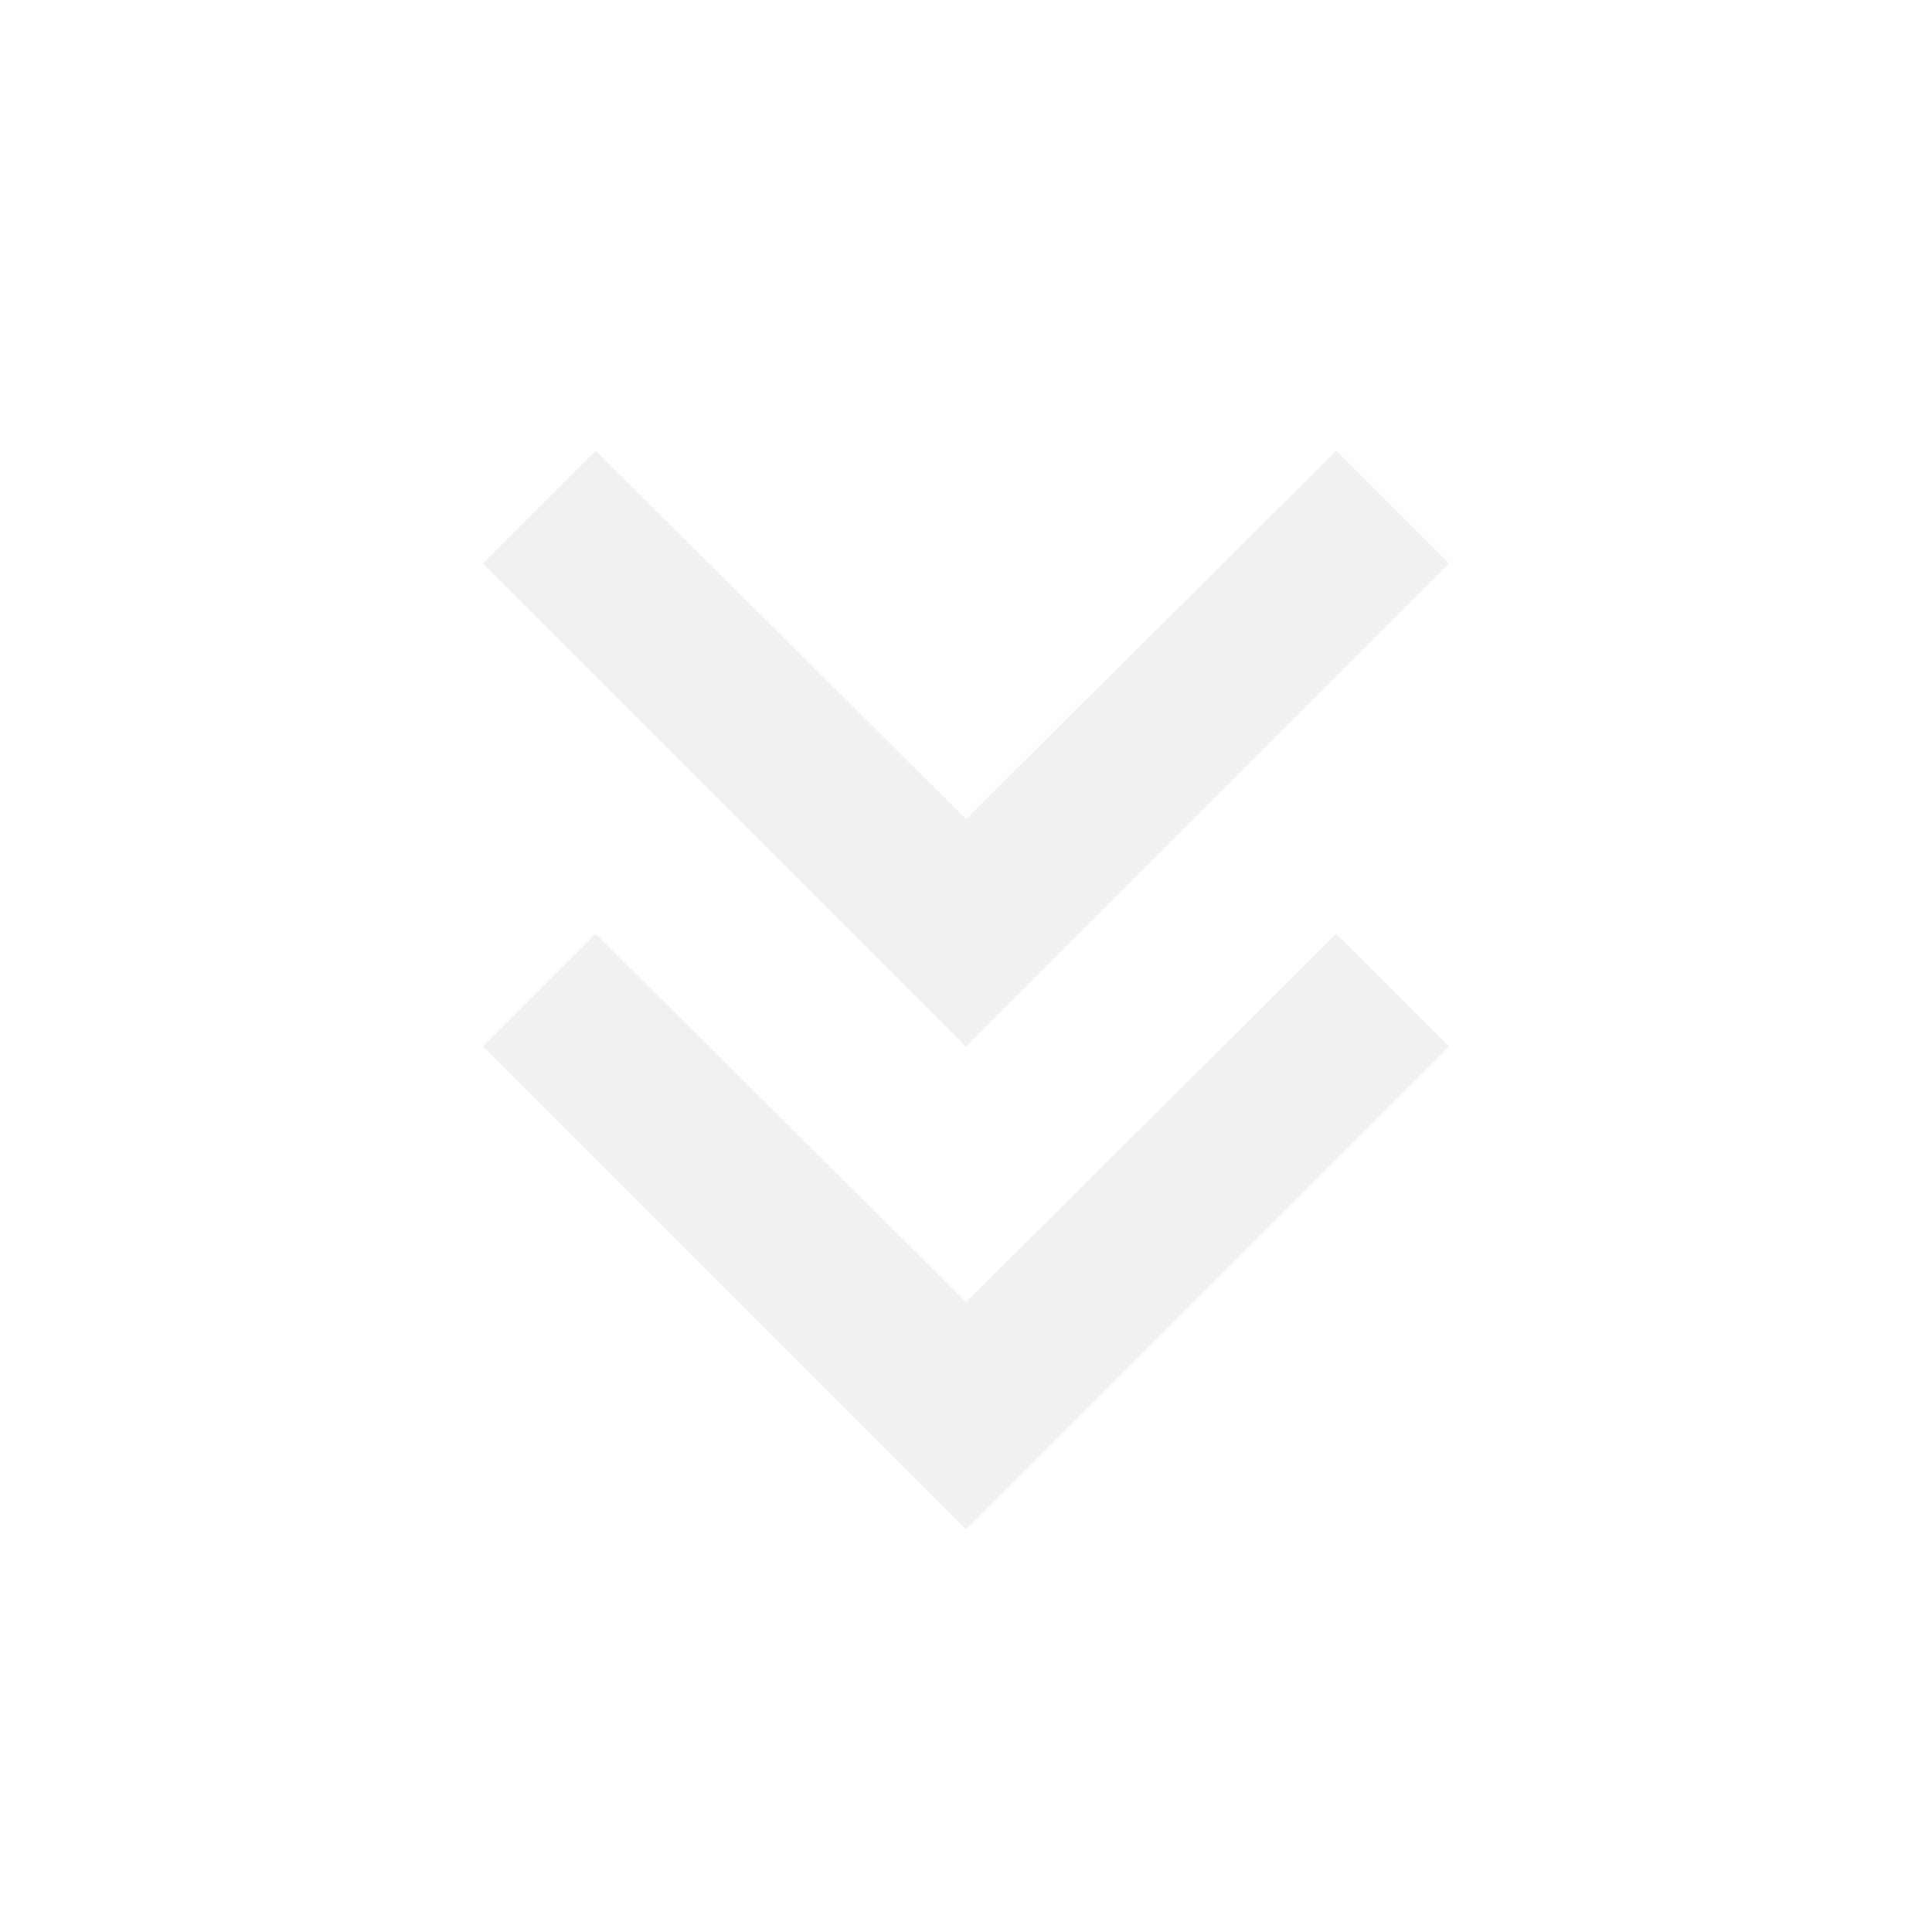
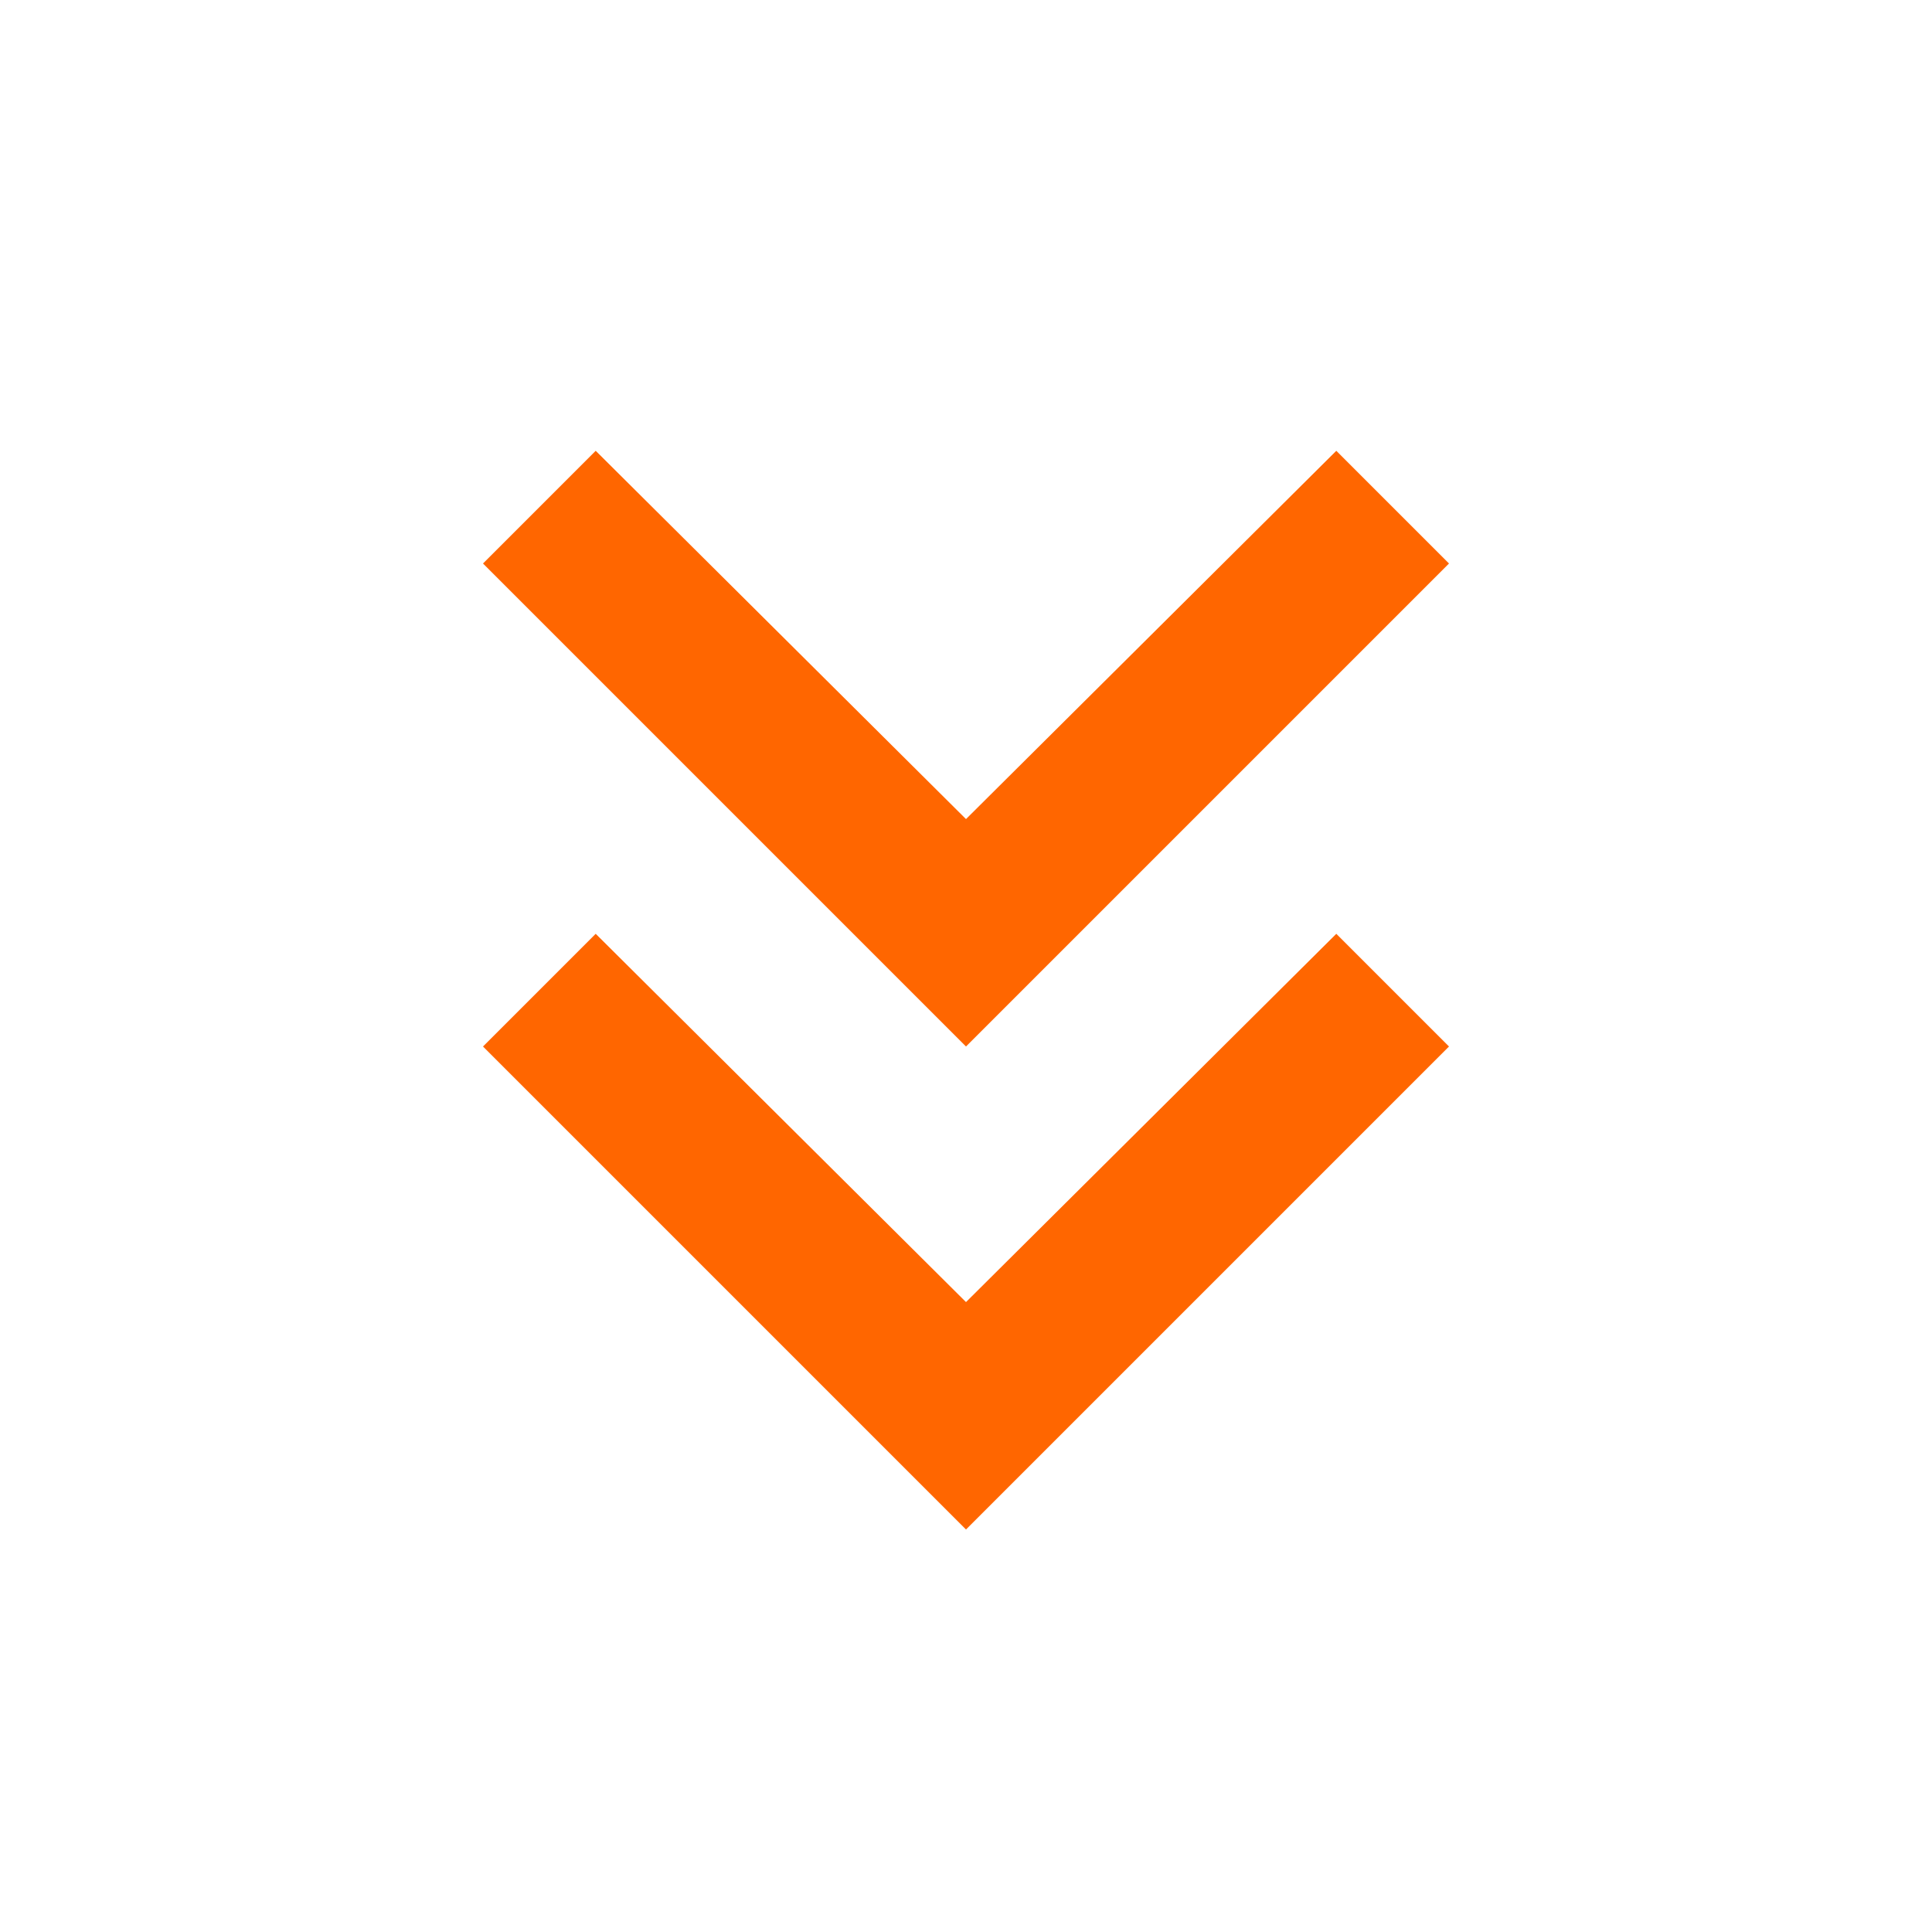
- <svg xmlns="http://www.w3.org/2000/svg" height="24px" viewBox="0 -960 960 960" width="24px" fill="#f0f0f0">
+ <svg xmlns="http://www.w3.org/2000/svg" height="24px" viewBox="0 -960 960 960" width="24px" fill="#FF6600">
  <path d="M480-200 240-440l56-56 184 183 184-183 56 56-240 240Zm0-240L240-680l56-56 184 183 184-183 56 56-240 240Z" />
</svg>
